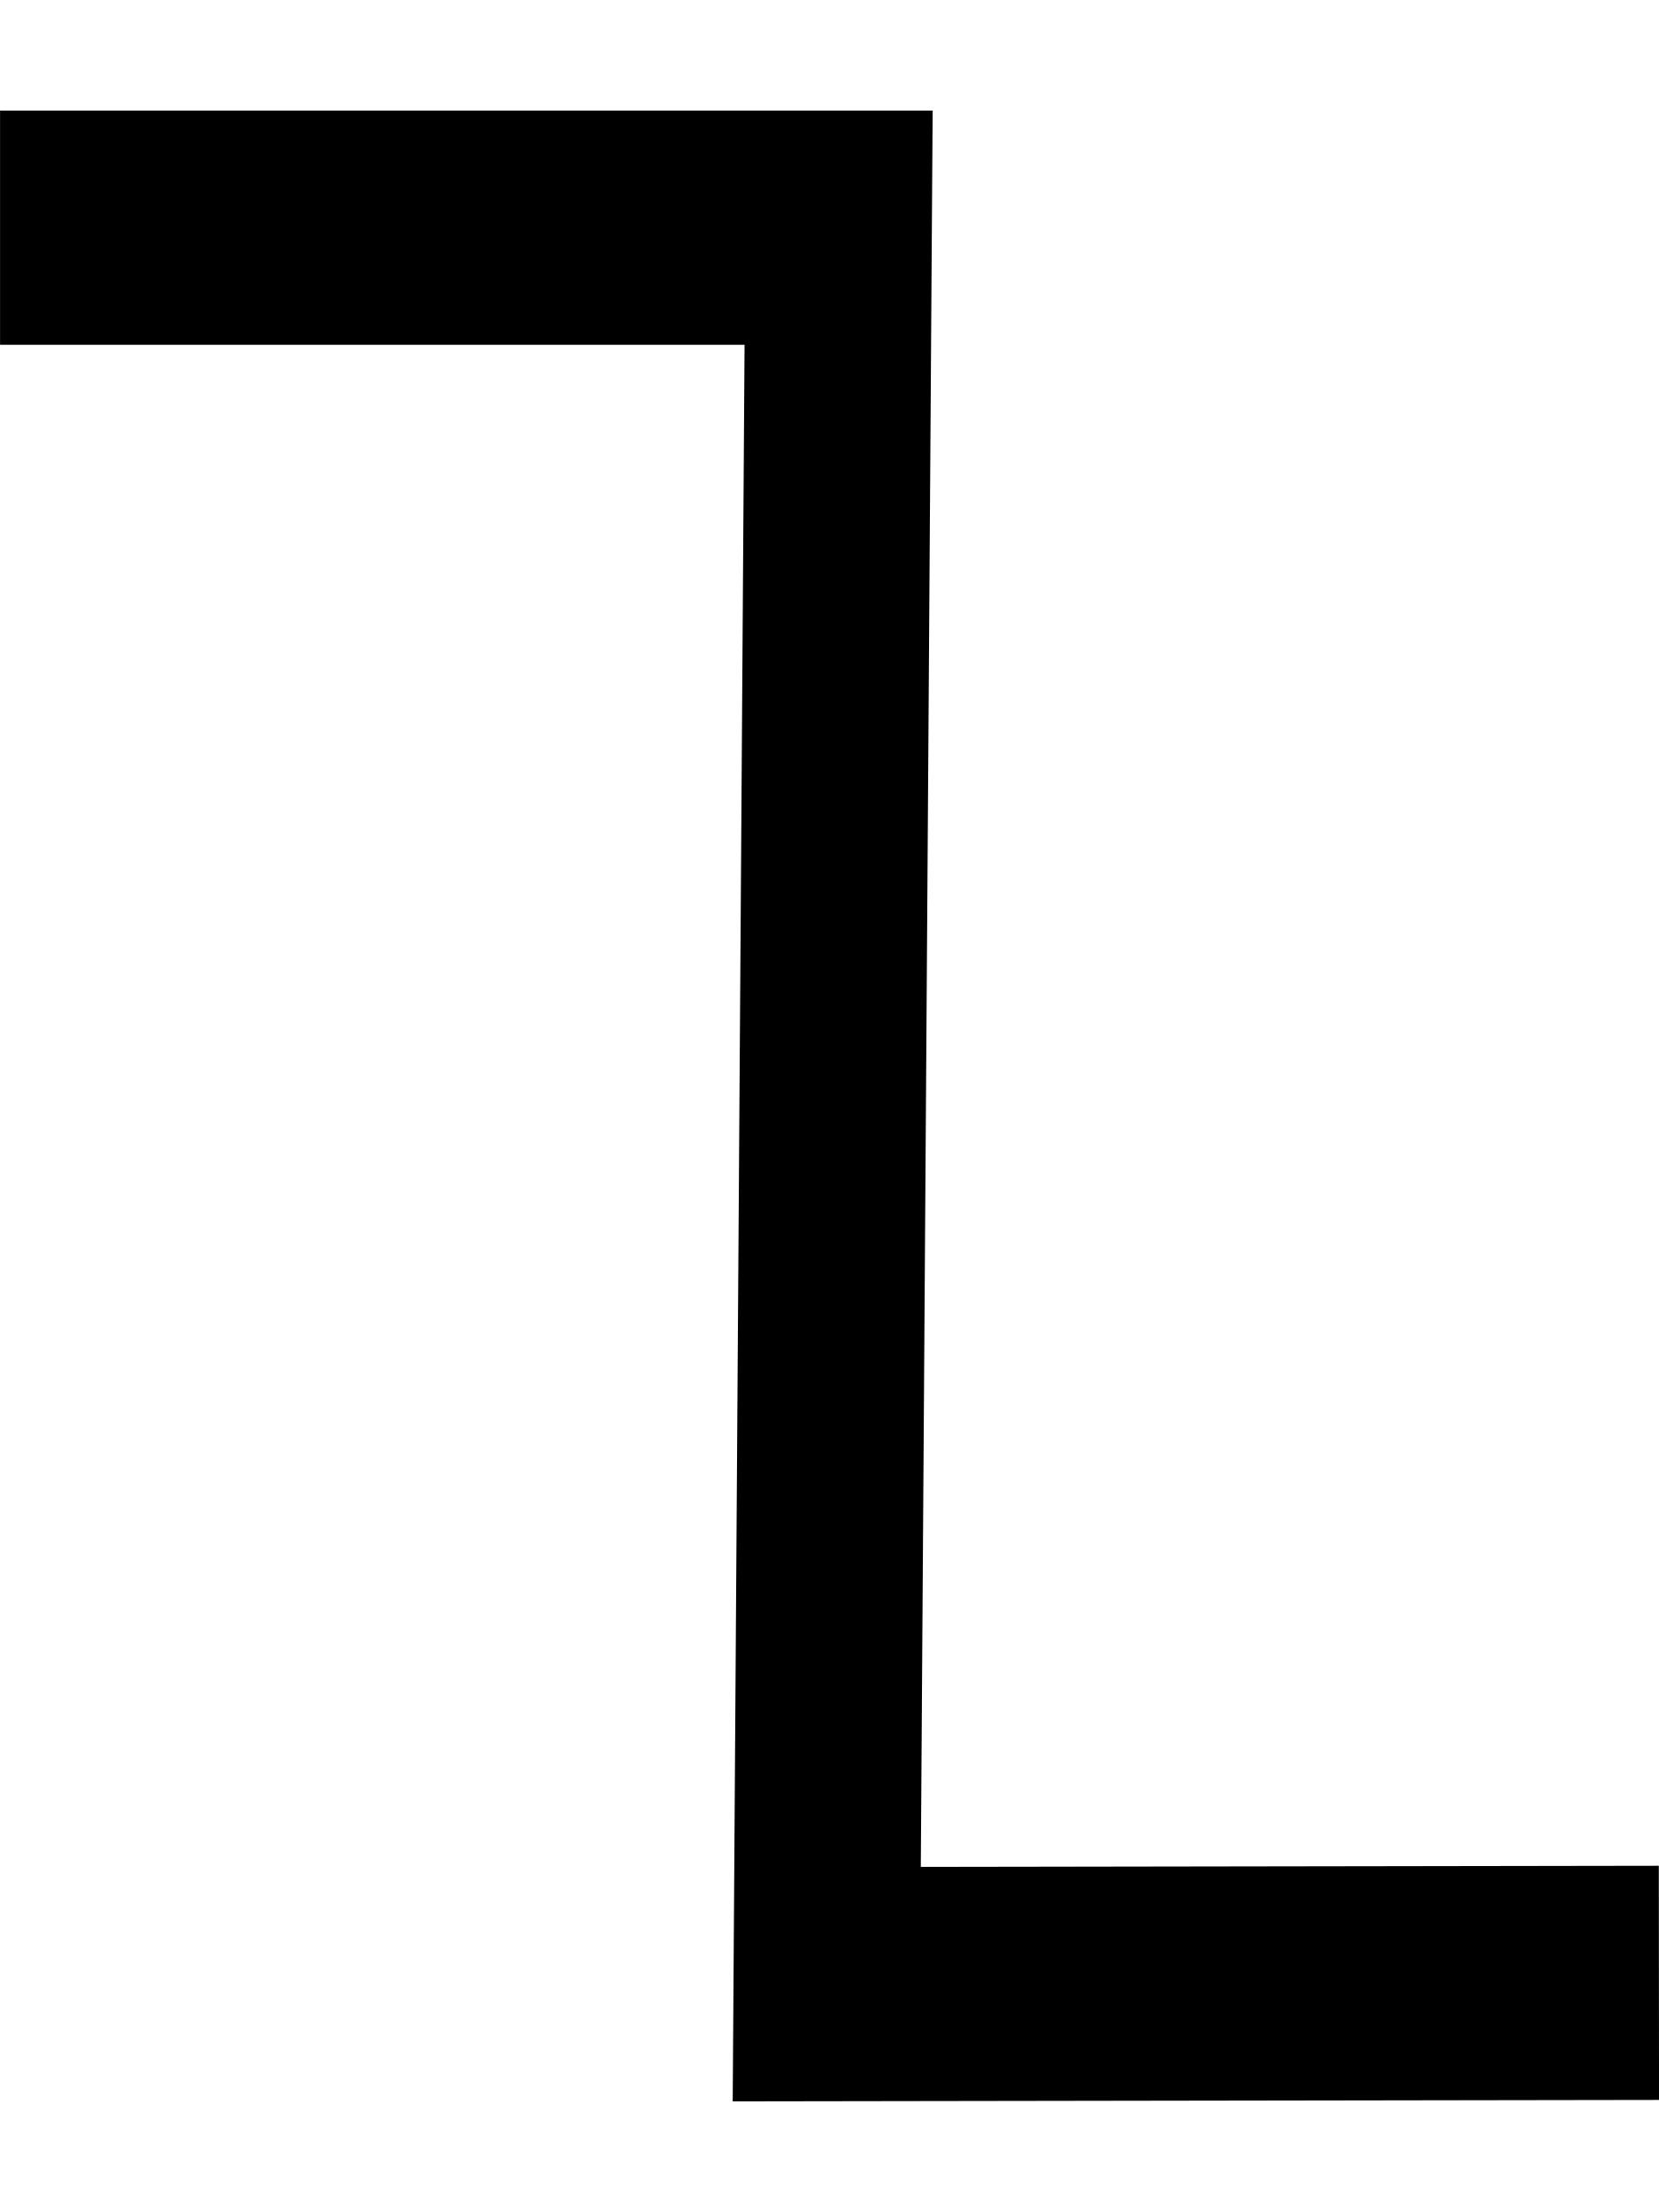
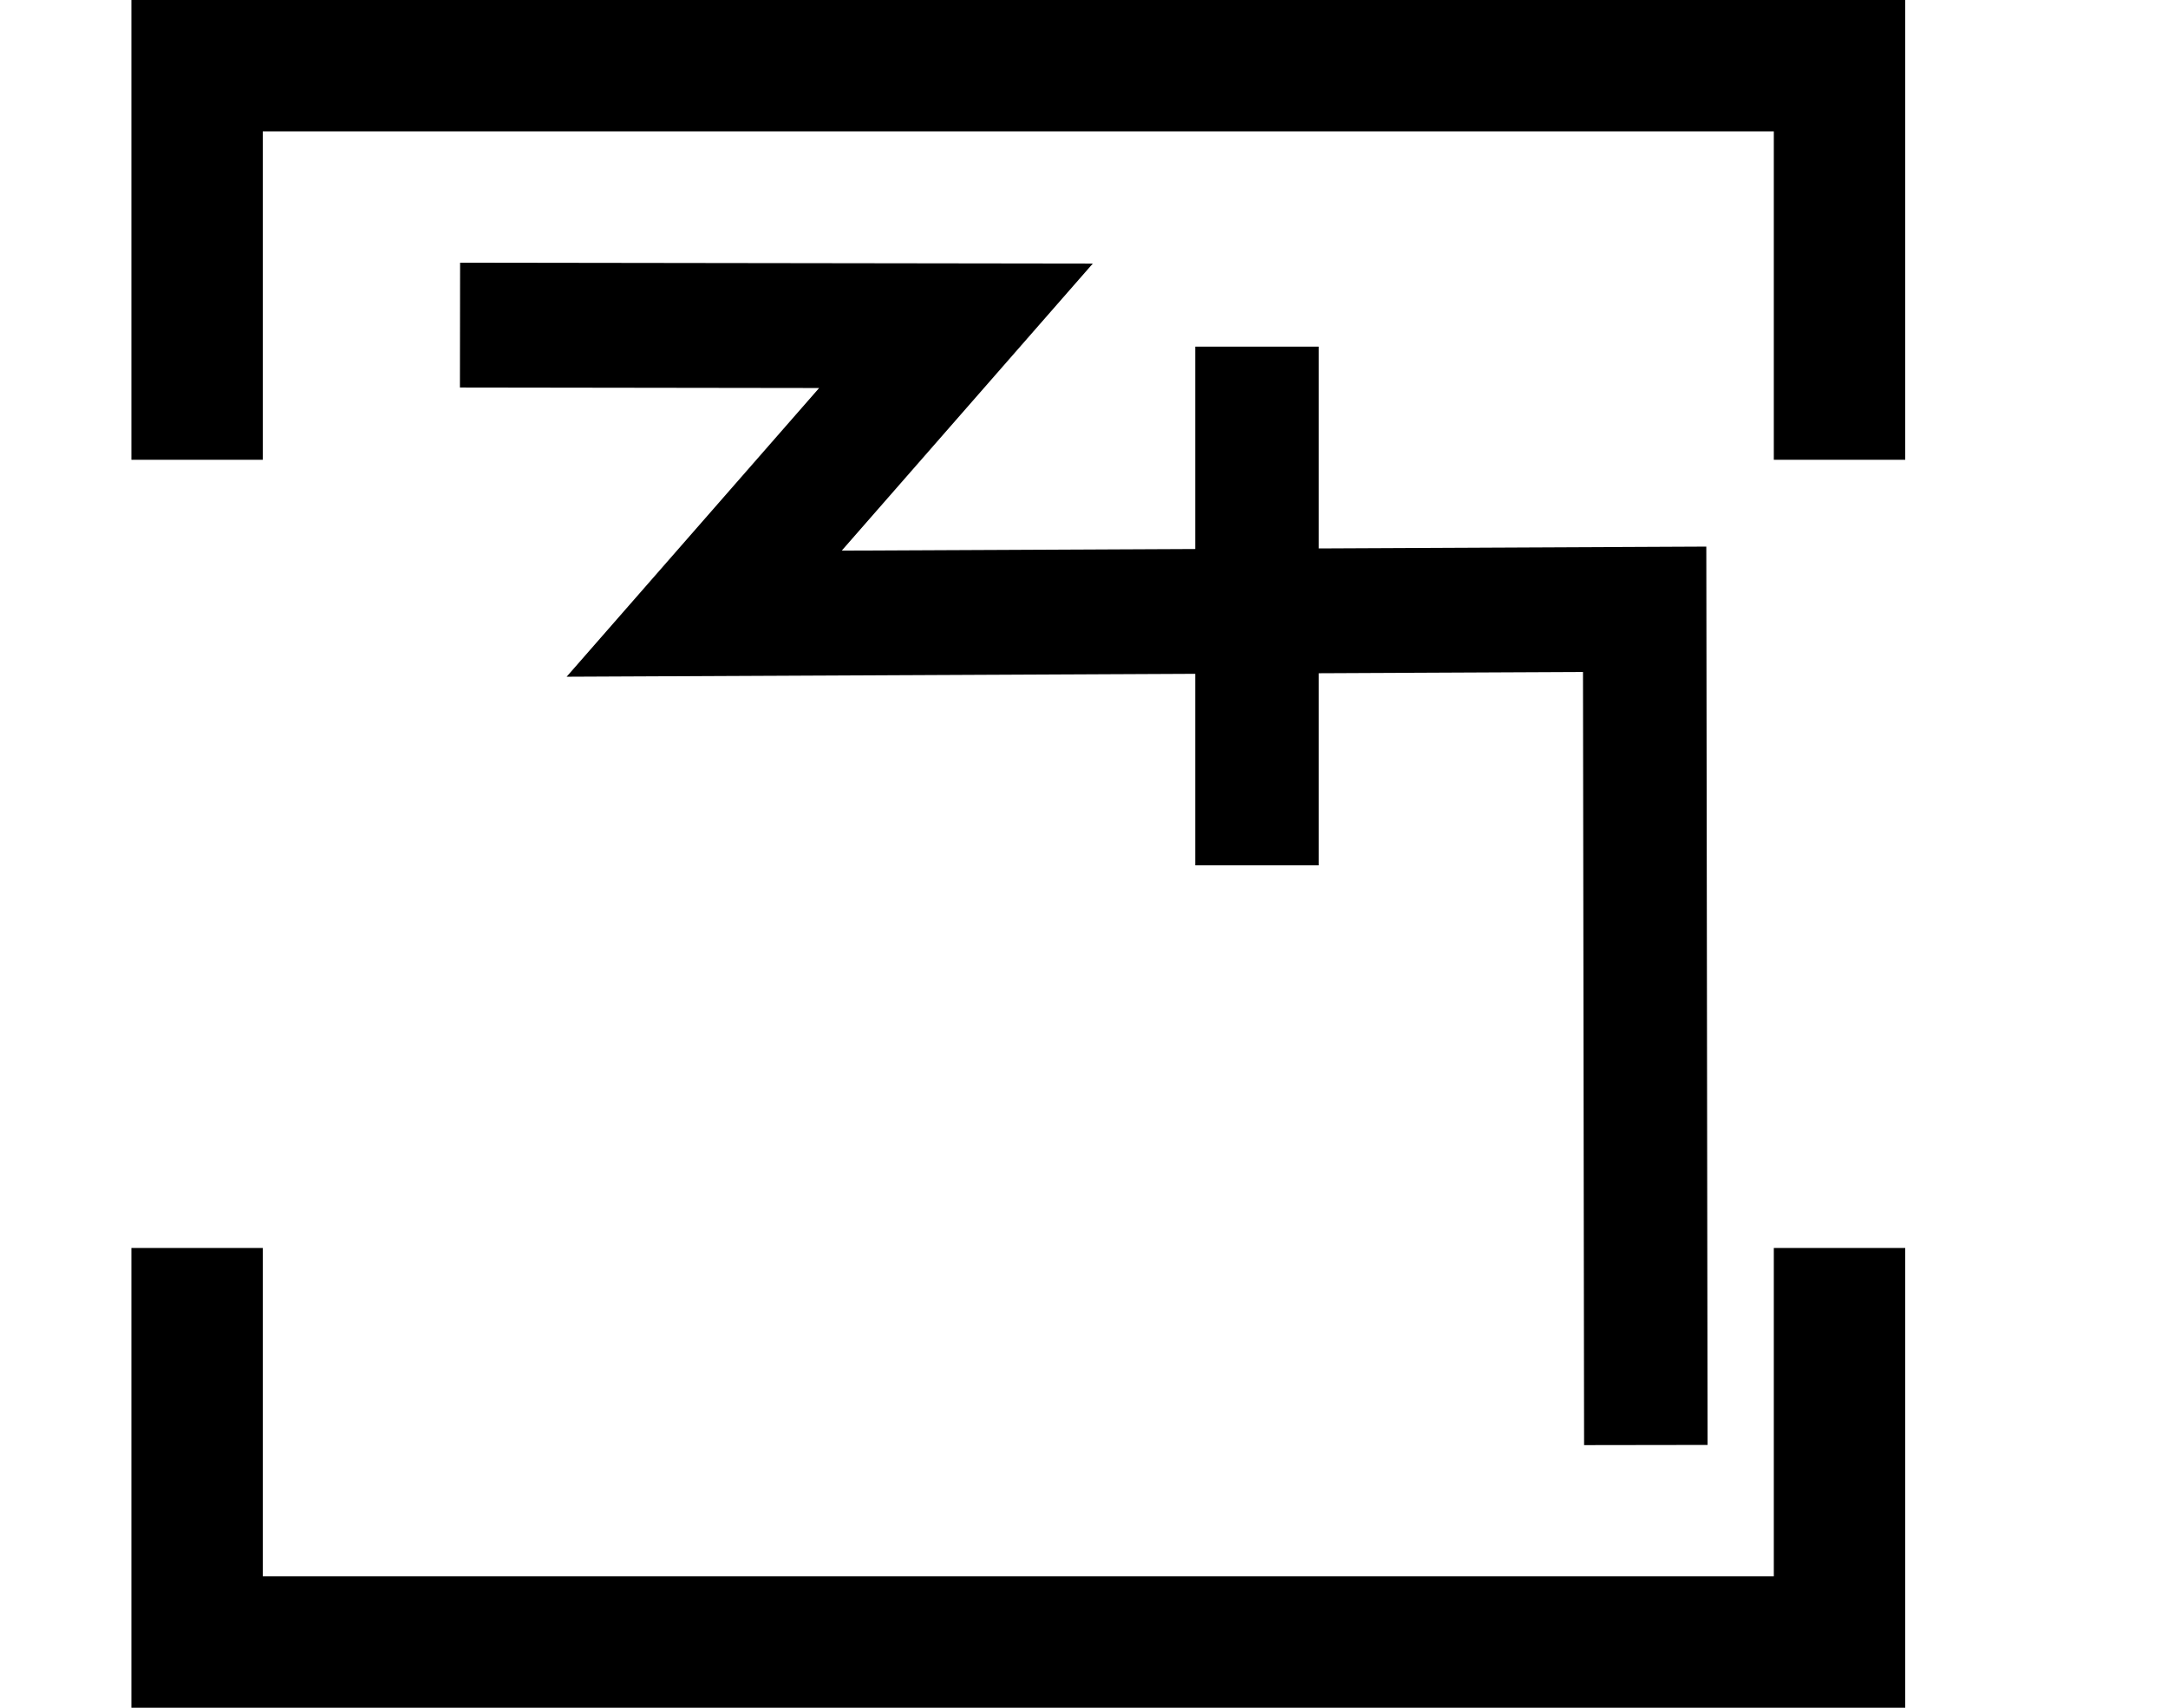
- <svg xmlns="http://www.w3.org/2000/svg" width="15" height="20" viewBox="0 0 15 20" version="1.1" id="svg3807">
-   <g id="layer L1" transform="translate(0,10)">
-     <g transform="translate(0,0)">
-       <g transform="translate(0,0)">
-         <g id="layer1" transform="translate(0,-291.7083)">
-           <g transform="matrix(1.172932,0,0,-0.9520283,-583.8196,-1486.07)" id="g10351" style="stroke-width:1.788;stroke-miterlimit:4;stroke-dasharray:none">
-             <g transform="matrix(0.9094024,0,0,1.120415,45.09442,226.1223)" id="g10351-0" style="stroke-width:1.789;stroke-miterlimit:4;stroke-dasharray:none">
-               <g id="g2601" transform="matrix(0.8925618,0,0,0.8925266,53.47671,-202.8362)" style="stroke-width:2.005">
-                 <g transform="matrix(-0.9626006,0,0,1.208687,1064.019,394.4588)" id="g10359" style="stroke-width:1.84;stroke-miterlimit:4;stroke-dasharray:none">
-                   <path style="fill:none;fill-rule:evenodd;stroke:#000000;stroke-width:1.84;stroke-linecap:butt;stroke-linejoin:miter;stroke-miterlimit:4;stroke-dasharray:none;stroke-opacity:1" d="m 571.91,-1877.249 8.21,-0.01 -0.117,13.801 h 8.273" id="path4186-6-7-94-7-8-3-4-0-7-9-3-9-6-6" />
+ <svg xmlns="http://www.w3.org/2000/svg" width="33" height="26" viewBox="0 0 33 26" version="1.1" id="svg3807">
+   <g id="layer L1" transform="translate(0,13)">
+     <g transform="translate(3,0)">
+       <g transform="translate(4,0)">
+         <g transform="translate(0,0)">
+           <g id="layer1" transform="translate(0,-291.7083)">
+             <g transform="matrix(1.172932,0,0,-0.9520283,-583.8196,-1486.07)" id="g10351" style="stroke-width:1.788;stroke-miterlimit:4;stroke-dasharray:none">
+               <g transform="matrix(0.9094024,0,0,1.120415,45.09442,226.1223)" id="g10351-0" style="stroke-width:1.789;stroke-miterlimit:4;stroke-dasharray:none">
+                 <g id="g2601" transform="matrix(0.8925618,0,0,0.8925266,53.47671,-202.8362)" style="stroke-width:2.005">
+                   <g transform="matrix(0.9161032,0,0,-0.9078513,101.9969,-4745.411)" id="g14246" style="stroke-width:2.177;stroke-miterlimit:4;stroke-dasharray:none">
+                     <g id="g2026" transform="matrix(0.9836948,0,0,1.003382,0.4820347,12.44281)" style="stroke-width:2.191">
+                       <g id="g10351-6-6" transform="matrix(1,0,0,-1,-52.6095,-5050.459)" style="stroke-width:2.191;stroke-miterlimit:4;stroke-dasharray:none">
+                         <path id="path4186-6-7-94-7-8-3-4-9-4-6-7-7-6-2-7-8" d="m 505.411,-1877.514 v 9.106" style="fill:none;fill-rule:evenodd;stroke:#000000;stroke-width:2.191;stroke-linecap:butt;stroke-linejoin:miter;stroke-miterlimit:4;stroke-dasharray:none;stroke-opacity:1" />
+                       </g>
+                       <path style="fill:none;fill-rule:evenodd;stroke:#000000;stroke-width:2.191;stroke-linecap:butt;stroke-linejoin:miter;stroke-miterlimit:4;stroke-dasharray:none;stroke-opacity:1" d="m 438.662,-3182.429 8.799,0.012 -4.467,5.054 16.685,-0.077 0.021,14.672" id="path4176-9-6-97-2" />
+                     </g>
+                   </g>
                </g>
              </g>
            </g>
          </g>
        </g>
      </g>
+       <polyline points="0,6 0,12 25,12 25,6 " style="fill:none;stroke:black;stroke-width:2" />
+       <polyline points="0,-6 0,-12 25,-12 25,-6 " style="fill:none;stroke:black;stroke-width:2" />
    </g>
+     <g transform="translate(33,0)" />
  </g>
</svg>
